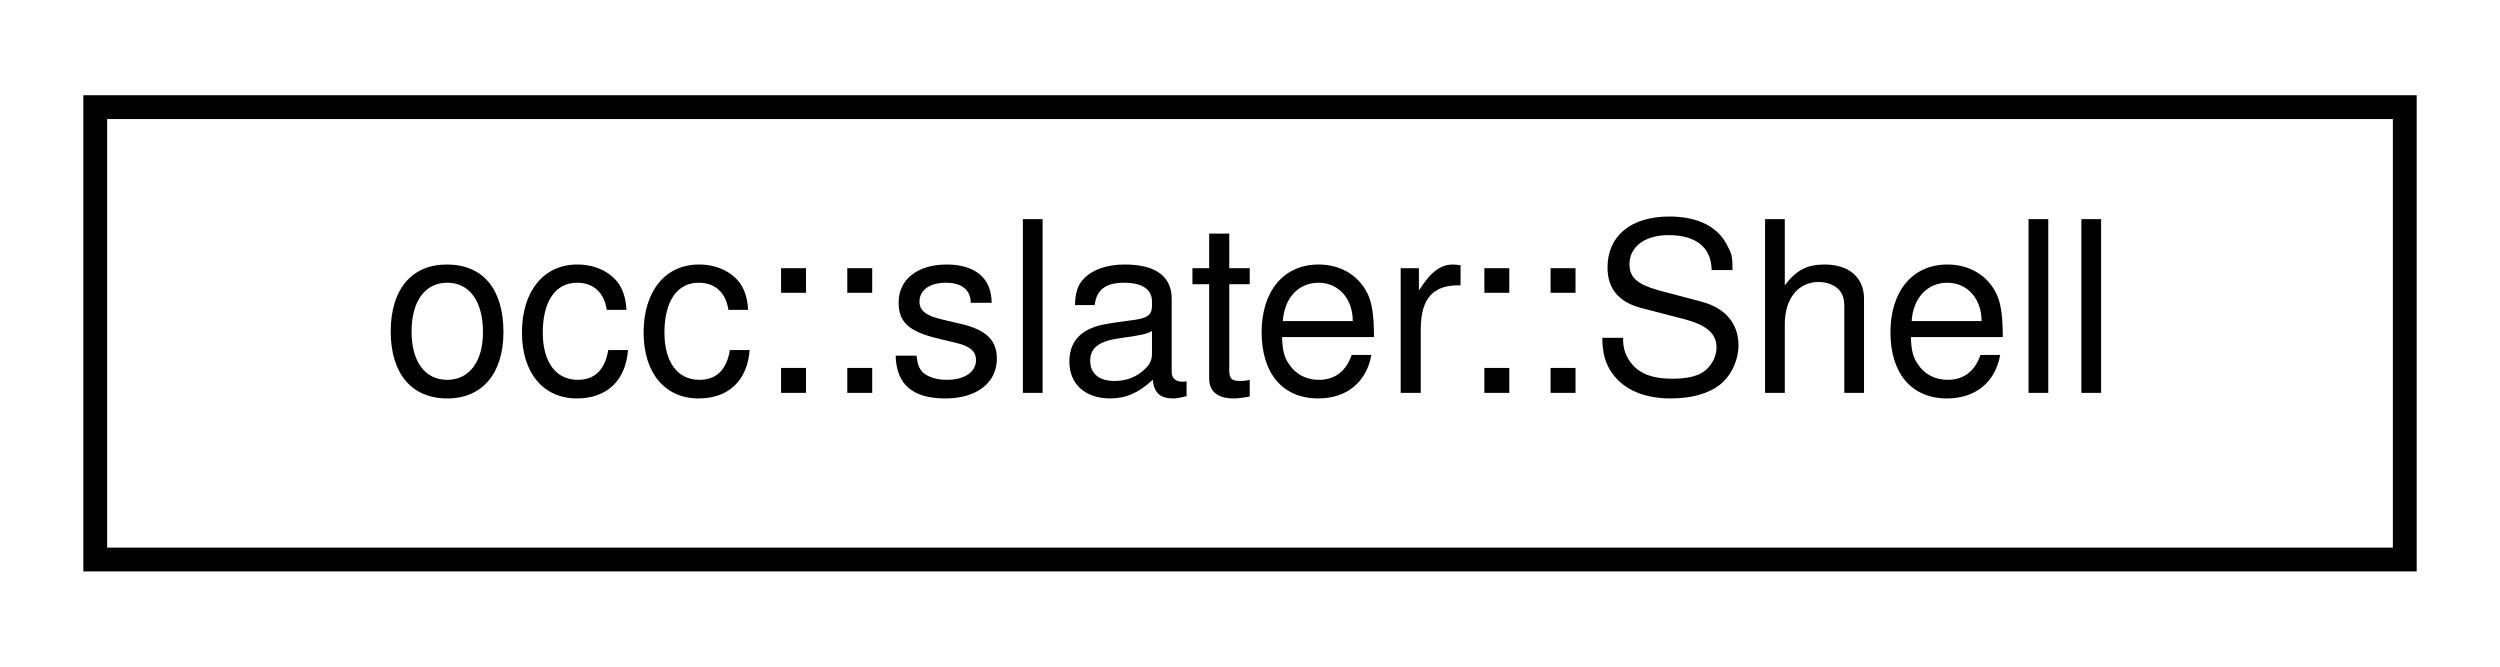
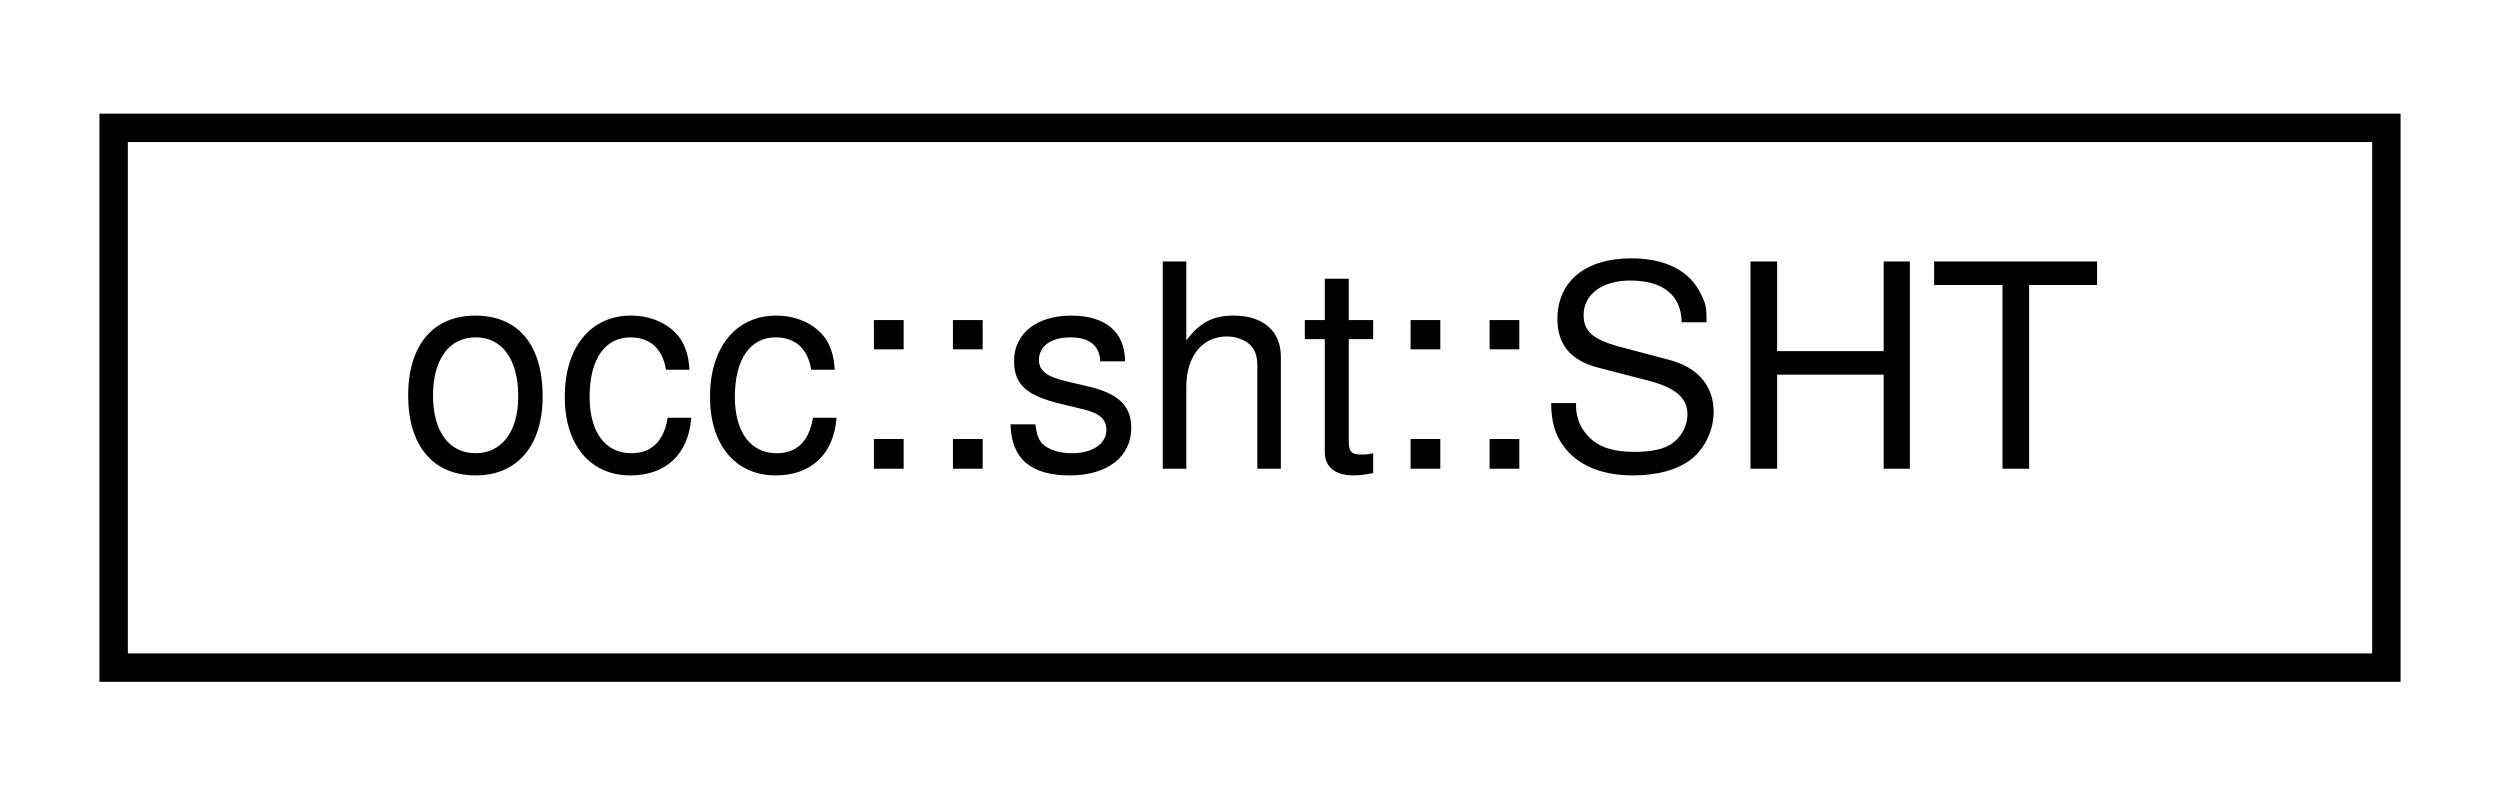
- <svg xmlns="http://www.w3.org/2000/svg" xmlns:xlink="http://www.w3.org/1999/xlink" width="105pt" height="28pt" viewBox="0.00 0.00 105.00 28.00">
+ <svg xmlns="http://www.w3.org/2000/svg" xmlns:xlink="http://www.w3.org/1999/xlink" width="88pt" height="28pt" viewBox="0.00 0.00 88.00 28.00">
  <g id="graph0" class="graph" transform="scale(1 1) rotate(0) translate(4 24)">
    <g id="node1" class="node">
      <g id="a_node1">
-         <a xlink:href="classocc_1_1slater_1_1Shell.html" target="_top" xlink:title=" ">
-           <polygon fill="none" stroke="black" points="0,-0.5 0,-19.5 97,-19.5 97,-0.5 0,-0.5" />
-           <text text-anchor="middle" x="48.5" y="-7.5" font-family="Helvetica,sans-Serif" font-size="10.00">occ::slater::Shell</text>
+         <a xlink:href="classocc_1_1sht_1_1SHT.html" target="_top" xlink:title=" ">
+           <polygon fill="none" stroke="black" points="0,-0.5 0,-19.5 80,-19.5 80,-0.5 0,-0.5" />
+           <text text-anchor="middle" x="40" y="-7.5" font-family="Helvetica,sans-Serif" font-size="10.00">occ::sht::SHT</text>
        </a>
      </g>
    </g>
  </g>
</svg>
